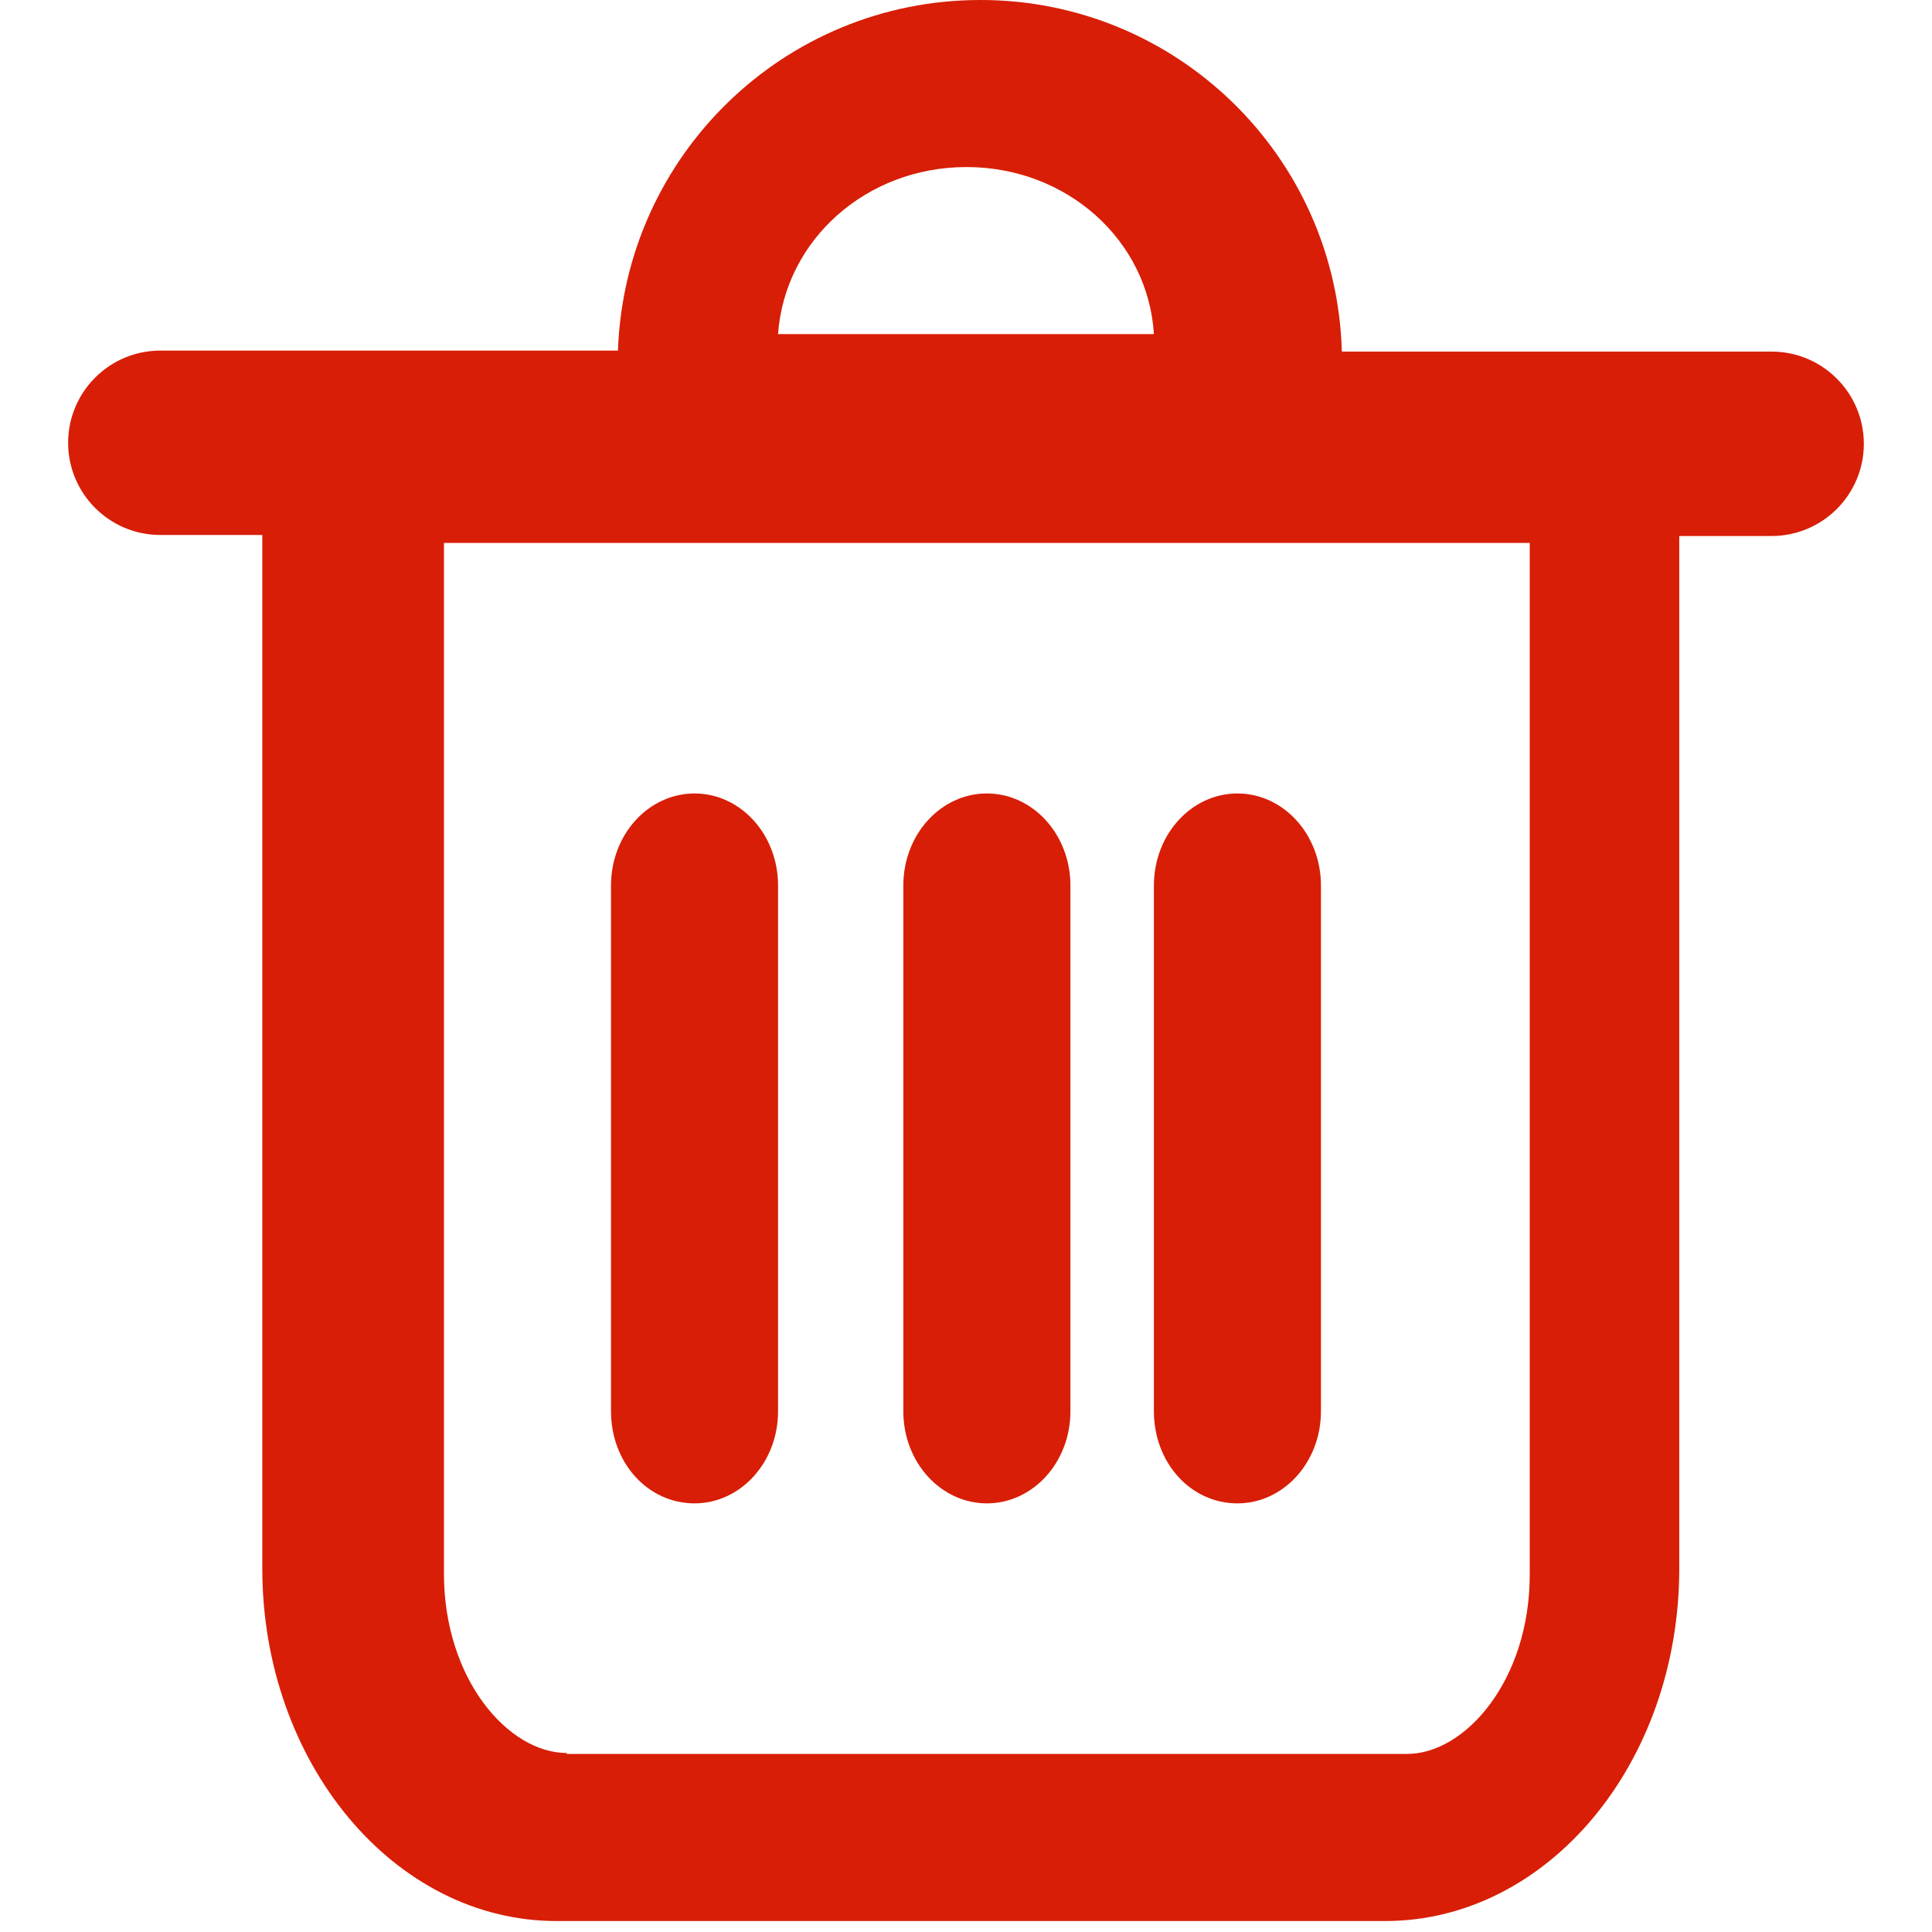
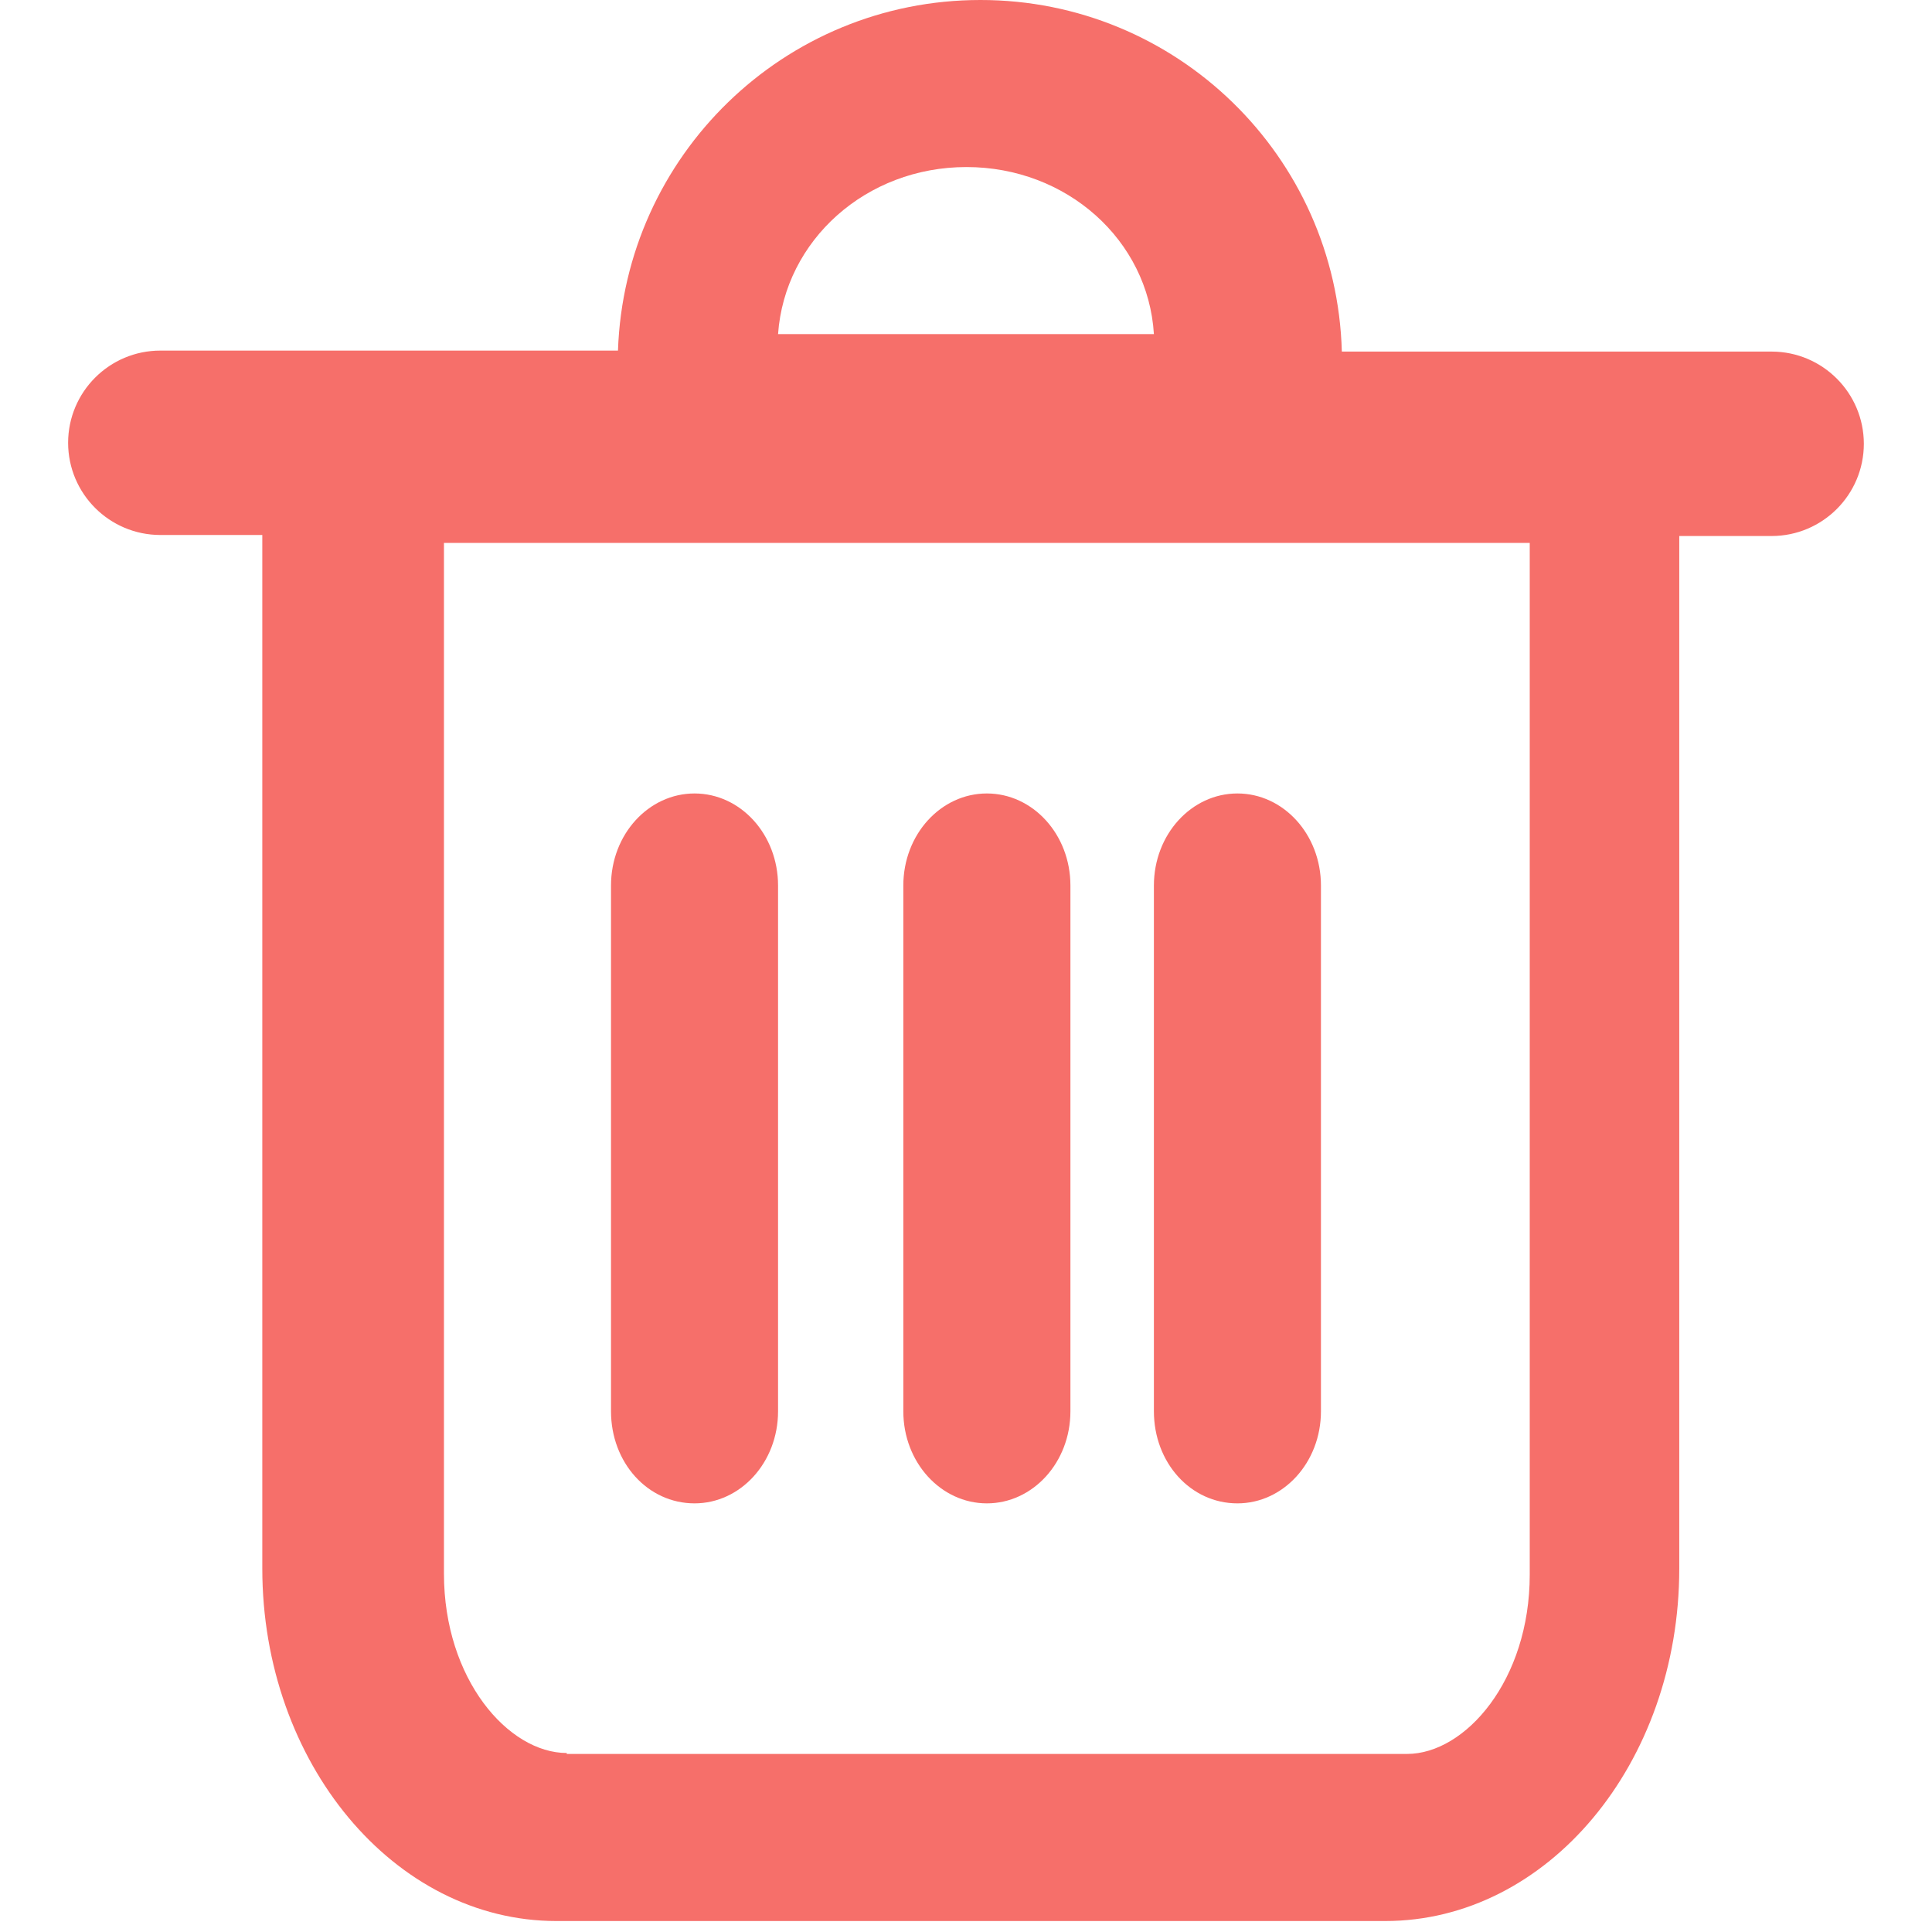
- <svg xmlns="http://www.w3.org/2000/svg" class="icon" style="width: 1em;height: 1em;vertical-align: middle;fill: currentColor;overflow: hidden;" viewBox="0 0 1024 1024" version="1.1" p-id="3448">
-   <path d="M519.62 0c-103.924 0-188.511 82.468-192.083 185.82H85.016A48.914 48.914 0 0 0 36.102 234.687a48.914 48.914 0 0 0 48.914 48.866h54.01V831.345c0 102.852 69.823 186.844 155.91 186.844h439.201c86.087 0 155.91-83.492 155.91-186.844V284.1h48.914a48.914 48.914 0 0 0 48.914-48.89 48.914 48.914 0 0 0-48.914-48.866h-227.757A191.559 191.559 0 0 0 519.62 0z m-107.234 177.081c3.548-49.771 46.628-88.54 99.852-88.54 53.224 0 96.327 38.745 99.352 88.54h-199.204z m-111.997 752.045c-30.982 0-65.084-39.15-65.084-95.041V287.744h575.488v546.84c0 55.915-34.078 95.041-65.06 95.041H300.389v-0.5z" fill="#D81E06" p-id="3449" />
-   <path d="M368.116 796.815c24.362 0 44.27-21.671 44.27-48.819v-278.623c0-27.148-19.908-48.819-44.27-48.819-24.338 0-44.27 21.671-44.27 48.819v278.623c0 27.148 19.361 48.819 44.294 48.819z m154.934 0c24.362 0 44.294-21.671 44.294-48.819v-278.623c0-27.148-19.932-48.819-44.294-48.819-24.338 0-44.27 21.671-44.27 48.819v278.623c0 27.148 19.932 48.819 44.294 48.819z m132.81 0c24.338 0 44.27-21.671 44.27-48.819v-278.623c0-27.148-19.932-48.819-44.27-48.819s-44.27 21.671-44.27 48.819v278.623c0 27.148 19.361 48.819 44.27 48.819z" fill="#D81E06" p-id="3450" />
+ <svg xmlns="http://www.w3.org/2000/svg" class="icon" style="width: 1em;height: 1em;vertical-align: middle;fill: #f66f6a;overflow: hidden;" viewBox="0 0 1024 1024" version="1.1" p-id="3448">
+   <path d="M519.62 0c-103.924 0-188.511 82.468-192.083 185.82H85.016A48.914 48.914 0 0 0 36.102 234.687a48.914 48.914 0 0 0 48.914 48.866h54.01V831.345c0 102.852 69.823 186.844 155.91 186.844h439.201c86.087 0 155.91-83.492 155.91-186.844V284.1h48.914a48.914 48.914 0 0 0 48.914-48.89 48.914 48.914 0 0 0-48.914-48.866h-227.757A191.559 191.559 0 0 0 519.62 0z m-107.234 177.081c3.548-49.771 46.628-88.54 99.852-88.54 53.224 0 96.327 38.745 99.352 88.54h-199.204z m-111.997 752.045c-30.982 0-65.084-39.15-65.084-95.041V287.744h575.488v546.84c0 55.915-34.078 95.041-65.06 95.041H300.389v-0.5z" fill="#f66f6a" p-id="3449" />
+   <path d="M368.116 796.815c24.362 0 44.27-21.671 44.27-48.819v-278.623c0-27.148-19.908-48.819-44.27-48.819-24.338 0-44.27 21.671-44.27 48.819v278.623c0 27.148 19.361 48.819 44.294 48.819z m154.934 0c24.362 0 44.294-21.671 44.294-48.819v-278.623c0-27.148-19.932-48.819-44.294-48.819-24.338 0-44.27 21.671-44.27 48.819v278.623c0 27.148 19.932 48.819 44.294 48.819z m132.81 0c24.338 0 44.27-21.671 44.27-48.819v-278.623c0-27.148-19.932-48.819-44.27-48.819s-44.27 21.671-44.27 48.819v278.623c0 27.148 19.361 48.819 44.27 48.819z" fill="#f66f6a" p-id="3450" />
</svg>
